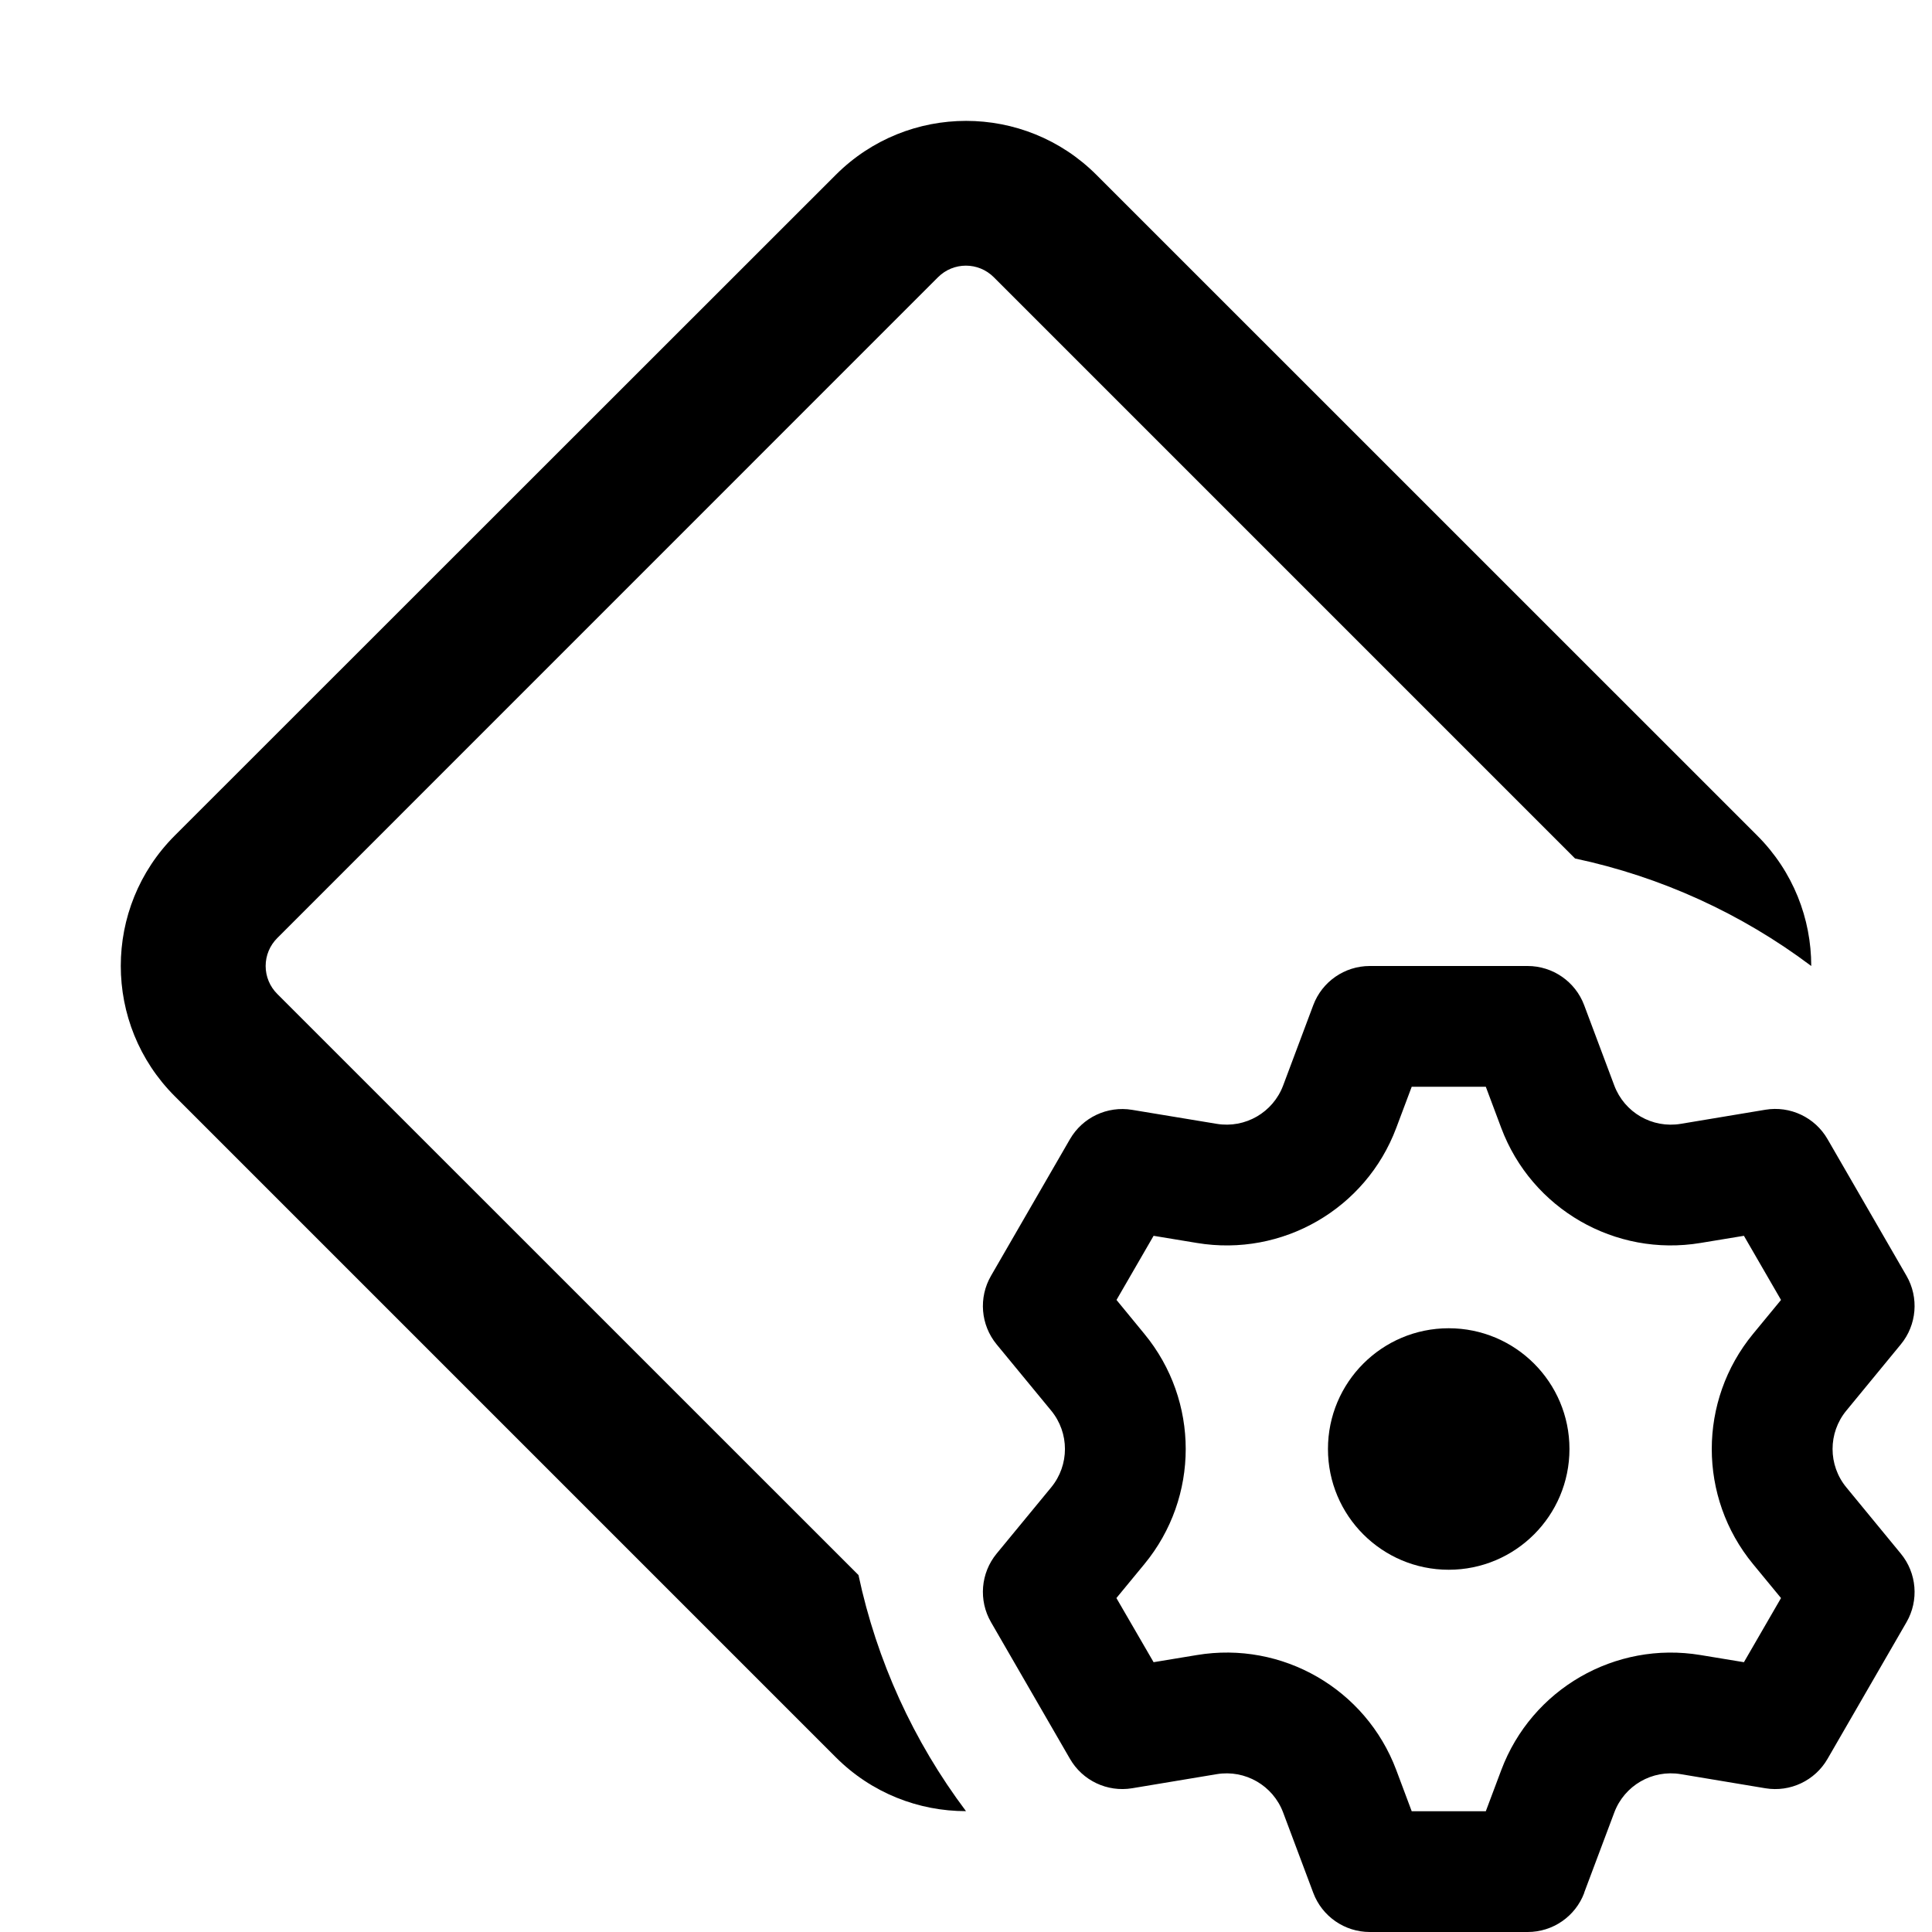
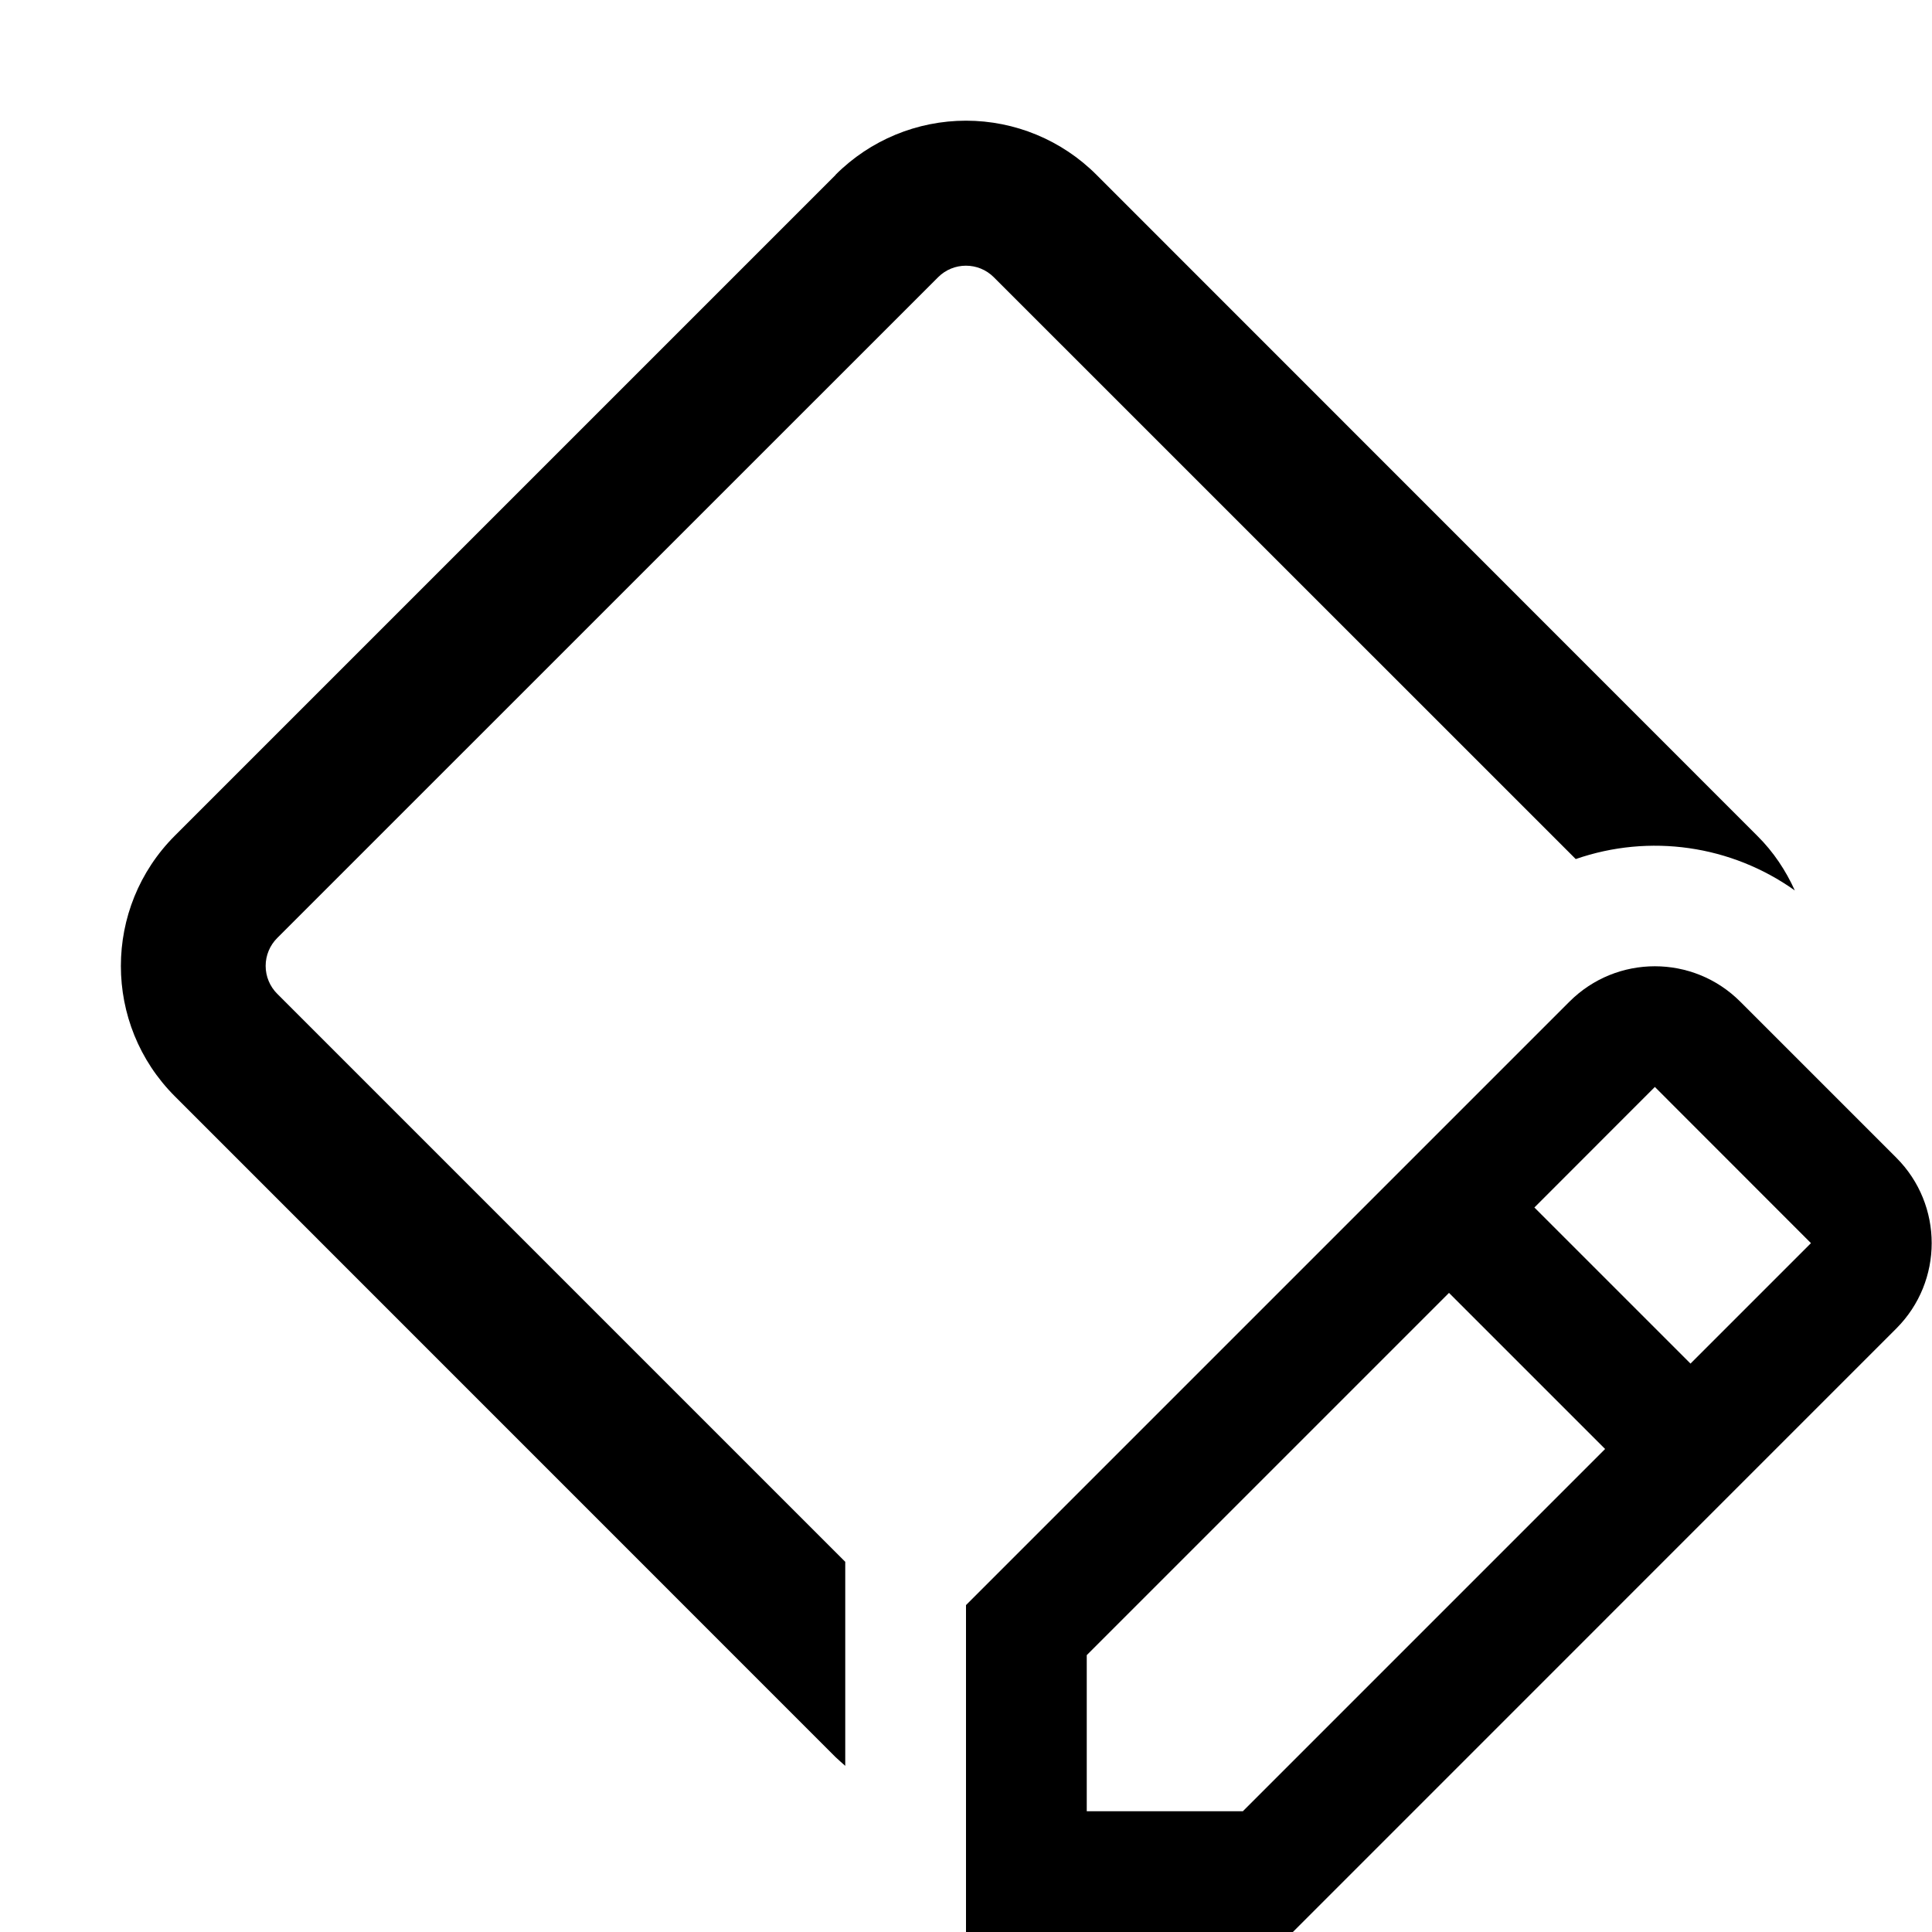
<svg xmlns="http://www.w3.org/2000/svg" width="20" height="20" fill="currentColor" viewBox="0 0 20 20">
-   <path fill-rule="evenodd" d="M2.87 9.711 9.71 2.87c.16-.16.418-.16.578 0l6.017 6.017A6.222 6.222 0 0 1 18.75 10c0-.489-.186-.977-.559-1.35L11.35 1.81a1.908 1.908 0 0 0-2.698 0L1.809 8.65a1.908 1.908 0 0 0 0 2.698l6.842 6.842c.372.373.86.559 1.349.559a6.222 6.222 0 0 1-1.113-2.444L2.87 10.289a.408.408 0 0 1 0-.578Z" clip-rule="evenodd" />
-   <path fill="none" class="tertiary" fill-rule="evenodd" d="M15.386 18.75h-.768l-.16-.426a1.875 1.875 0 0 0-2.063-1.191l-.449.074-.383-.664.289-.352a1.875 1.875 0 0 0 0-2.382l-.29-.352.384-.664.45.074a1.875 1.875 0 0 0 2.062-1.19l.16-.427h.768l.16.426a1.875 1.875 0 0 0 2.063 1.191l.449-.074.384.664-.29.352c-.57.692-.57 1.69 0 2.382l.29.352-.384.664-.45-.074a1.875 1.875 0 0 0-2.063 1.19l-.16.427Zm.866-3.75a1.25 1.25 0 1 1-2.5 0 1.25 1.25 0 0 1 2.5 0Z" clip-rule="evenodd" />
-   <path class="secondary" d="M14.997 16.25a1.25 1.25 0 1 0 0-2.5 1.25 1.25 0 0 0 0 2.5Z" />
-   <path class="secondary" fill-rule="evenodd" d="M16.4 19.595a.625.625 0 0 1-.586.405H14.18a.625.625 0 0 1-.585-.405l-.312-.832a.625.625 0 0 0-.687-.397l-.877.146a.625.625 0 0 1-.643-.305l-.817-1.414a.625.625 0 0 1 .058-.71l.565-.686a.625.625 0 0 0 0-.794l-.565-.686a.625.625 0 0 1-.058-.71l.817-1.414a.625.625 0 0 1 .643-.304l.877.145a.625.625 0 0 0 .687-.397l.312-.832A.625.625 0 0 1 14.18 10h1.634c.26 0 .494.162.585.405l.312.832c.105.28.393.446.688.397l.876-.146a.625.625 0 0 1 .644.305l.817 1.414a.625.625 0 0 1-.059.71l-.564.686a.625.625 0 0 0 0 .794l.564.686a.625.625 0 0 1 .059.71l-.817 1.414a.625.625 0 0 1-.644.305l-.876-.146a.625.625 0 0 0-.688.397l-.312.831Zm-1.786-.845h.767l.16-.426a1.875 1.875 0 0 1 2.063-1.191l.449.074.384-.664-.29-.352a1.875 1.875 0 0 1 0-2.382l.29-.352-.384-.664-.449.074a1.875 1.875 0 0 1-2.063-1.19l-.16-.427h-.767l-.16.426a1.875 1.875 0 0 1-2.064 1.191l-.448-.074-.384.664.289.352c.57.692.57 1.69 0 2.382l-.29.352.385.664.448-.074a1.875 1.875 0 0 1 2.064 1.19l.16.427Z" clip-rule="evenodd" />
+   <path d="M8.65 1.809a1.908 1.908 0 0 1 2.7 0l6.84 6.842c.17.168.297.362.39.567a2.498 2.498 0 0 0-2.268-.325L10.288 2.87a.408.408 0 0 0-.577 0L2.87 9.71a.408.408 0 0 0 0 .578l5.88 5.88v2.112c-.033-.03-.067-.058-.1-.09l-6.84-6.841a1.908 1.908 0 0 1 0-2.698l6.842-6.842Z" />
+   <path class="secondary" fill-rule="evenodd" d="M18.015 10.369a1.25 1.25 0 0 0-1.768 0l-1.689 1.689L10 16.616V20h3.384l6.247-6.248a1.25 1.25 0 0 0 0-1.767l-1.616-1.616Zm-.515 3.747 1.247-1.247-1.616-1.617-1.247 1.248 1.616 1.616Zm-2.5-.732L16.616 15l-3.75 3.75H11.25v-1.616l3.75-3.75Z" clip-rule="evenodd" />
</svg>
